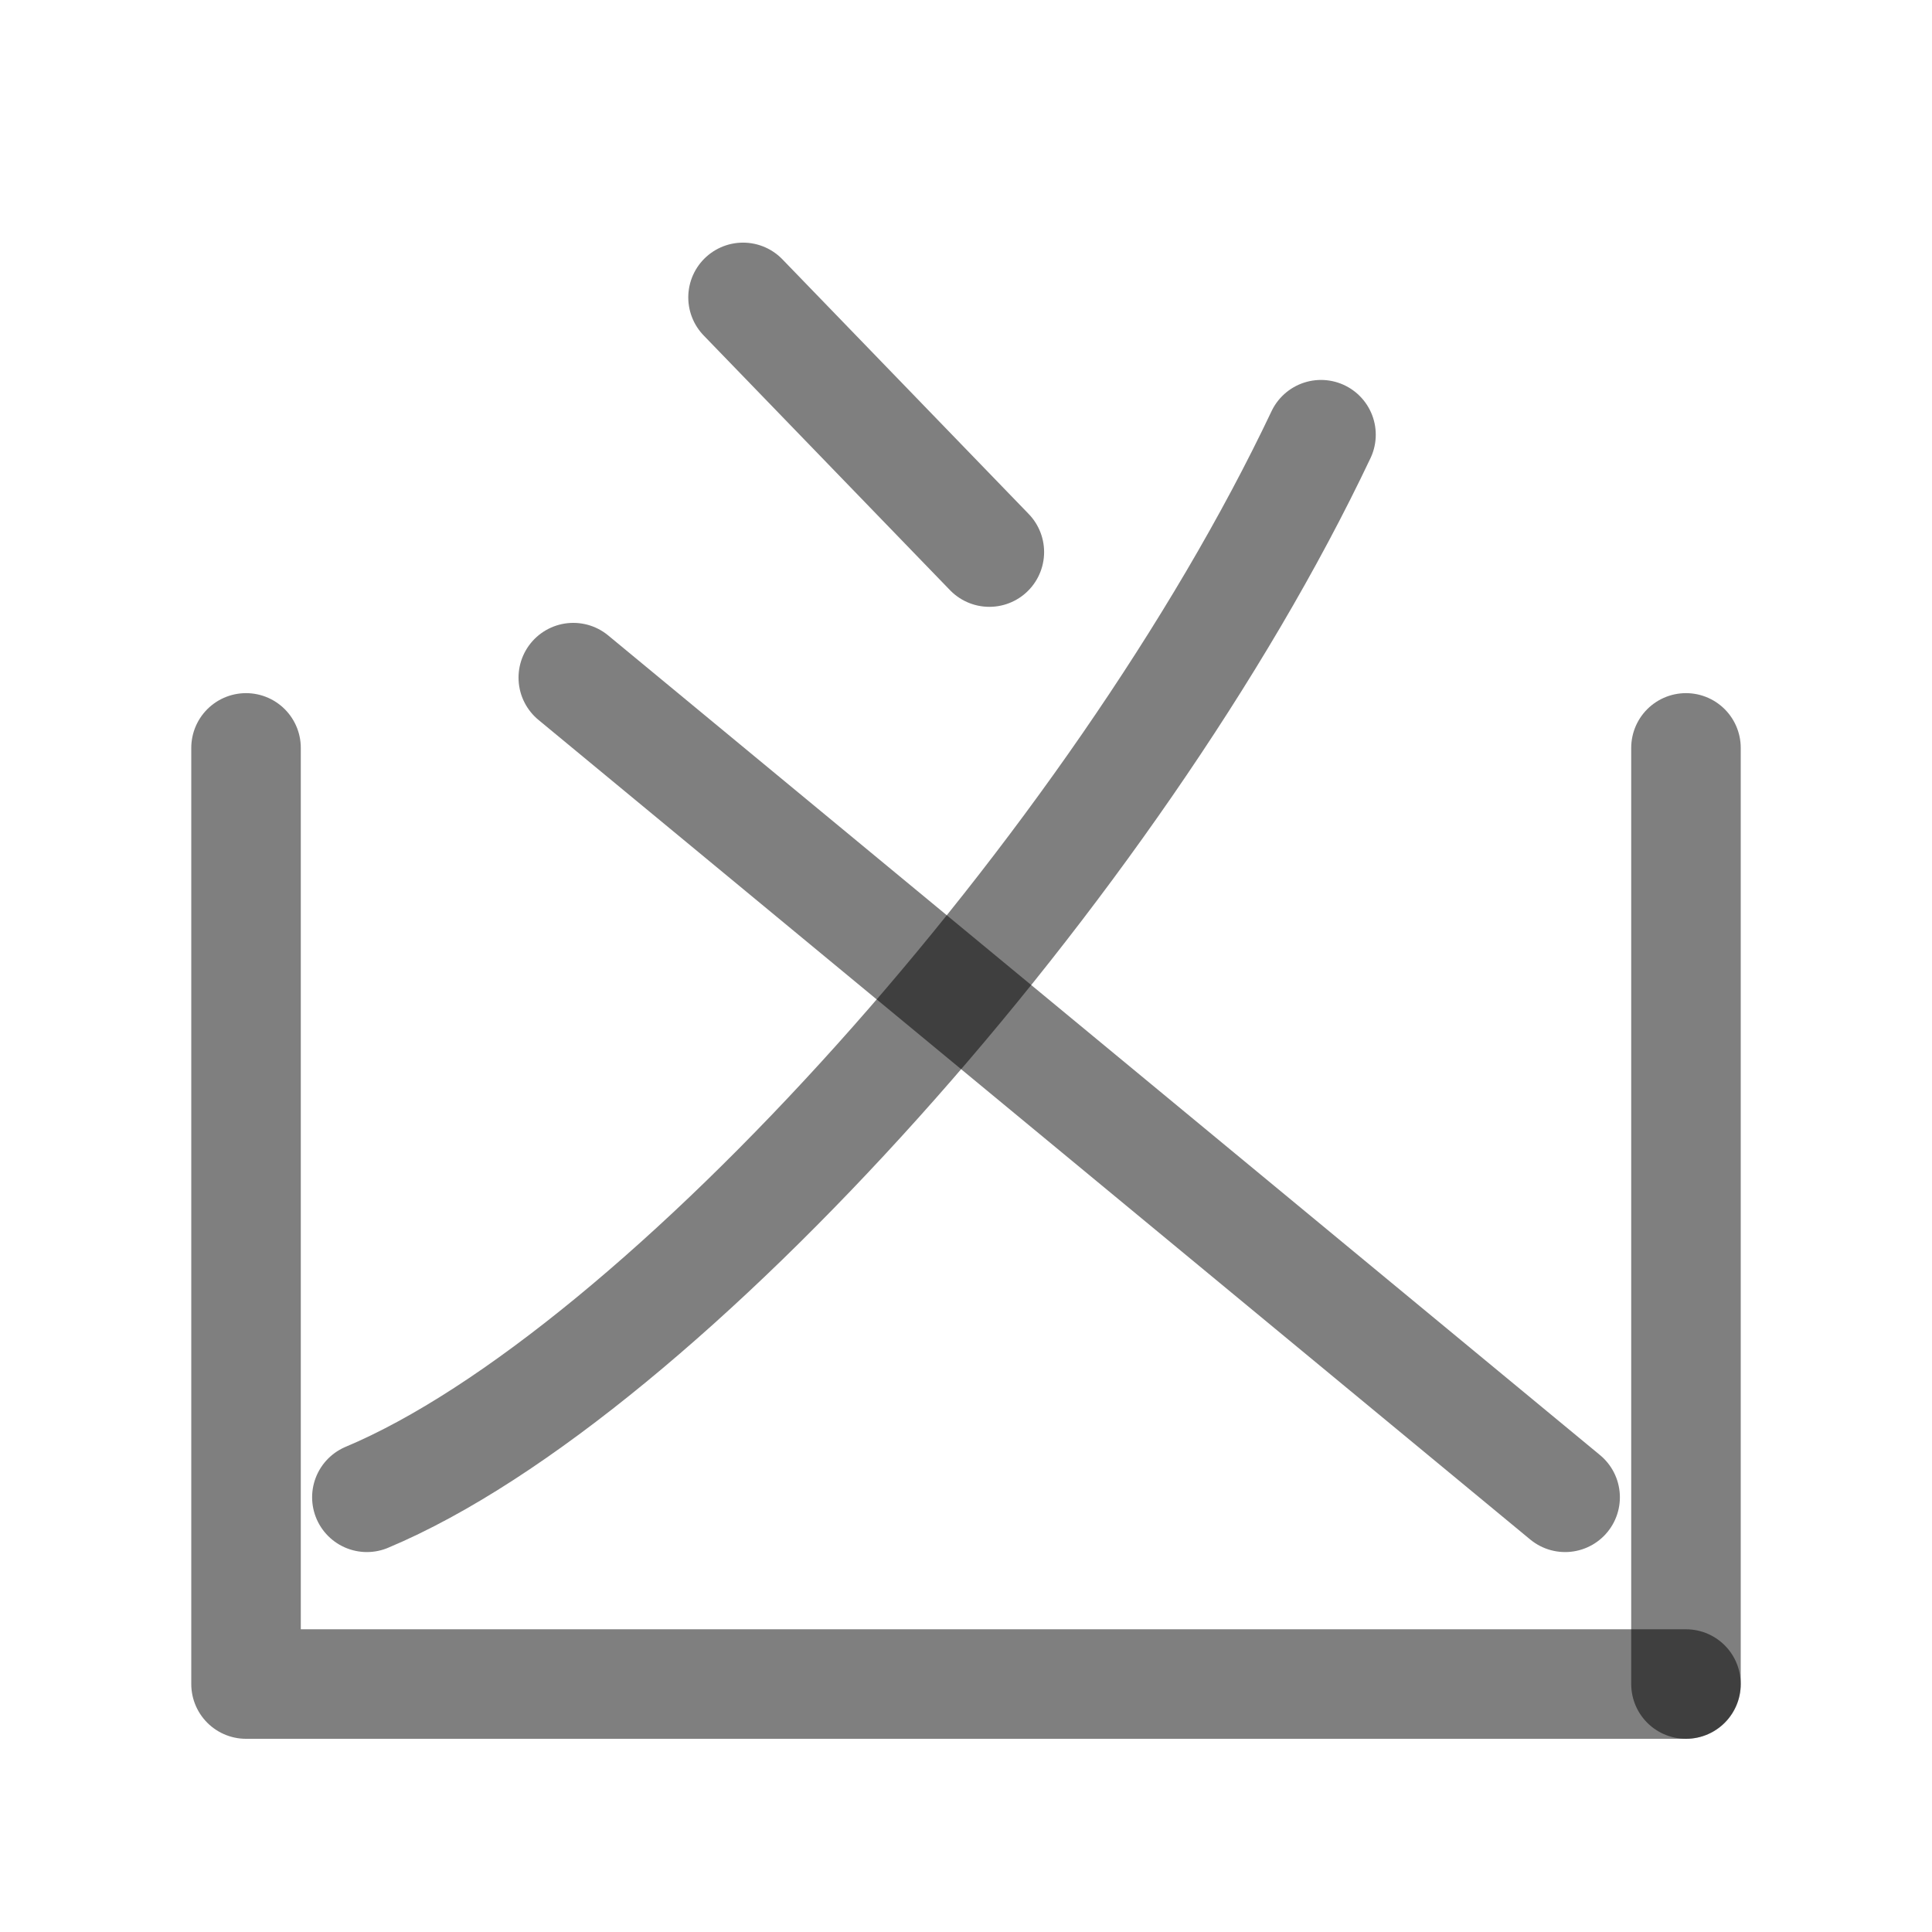
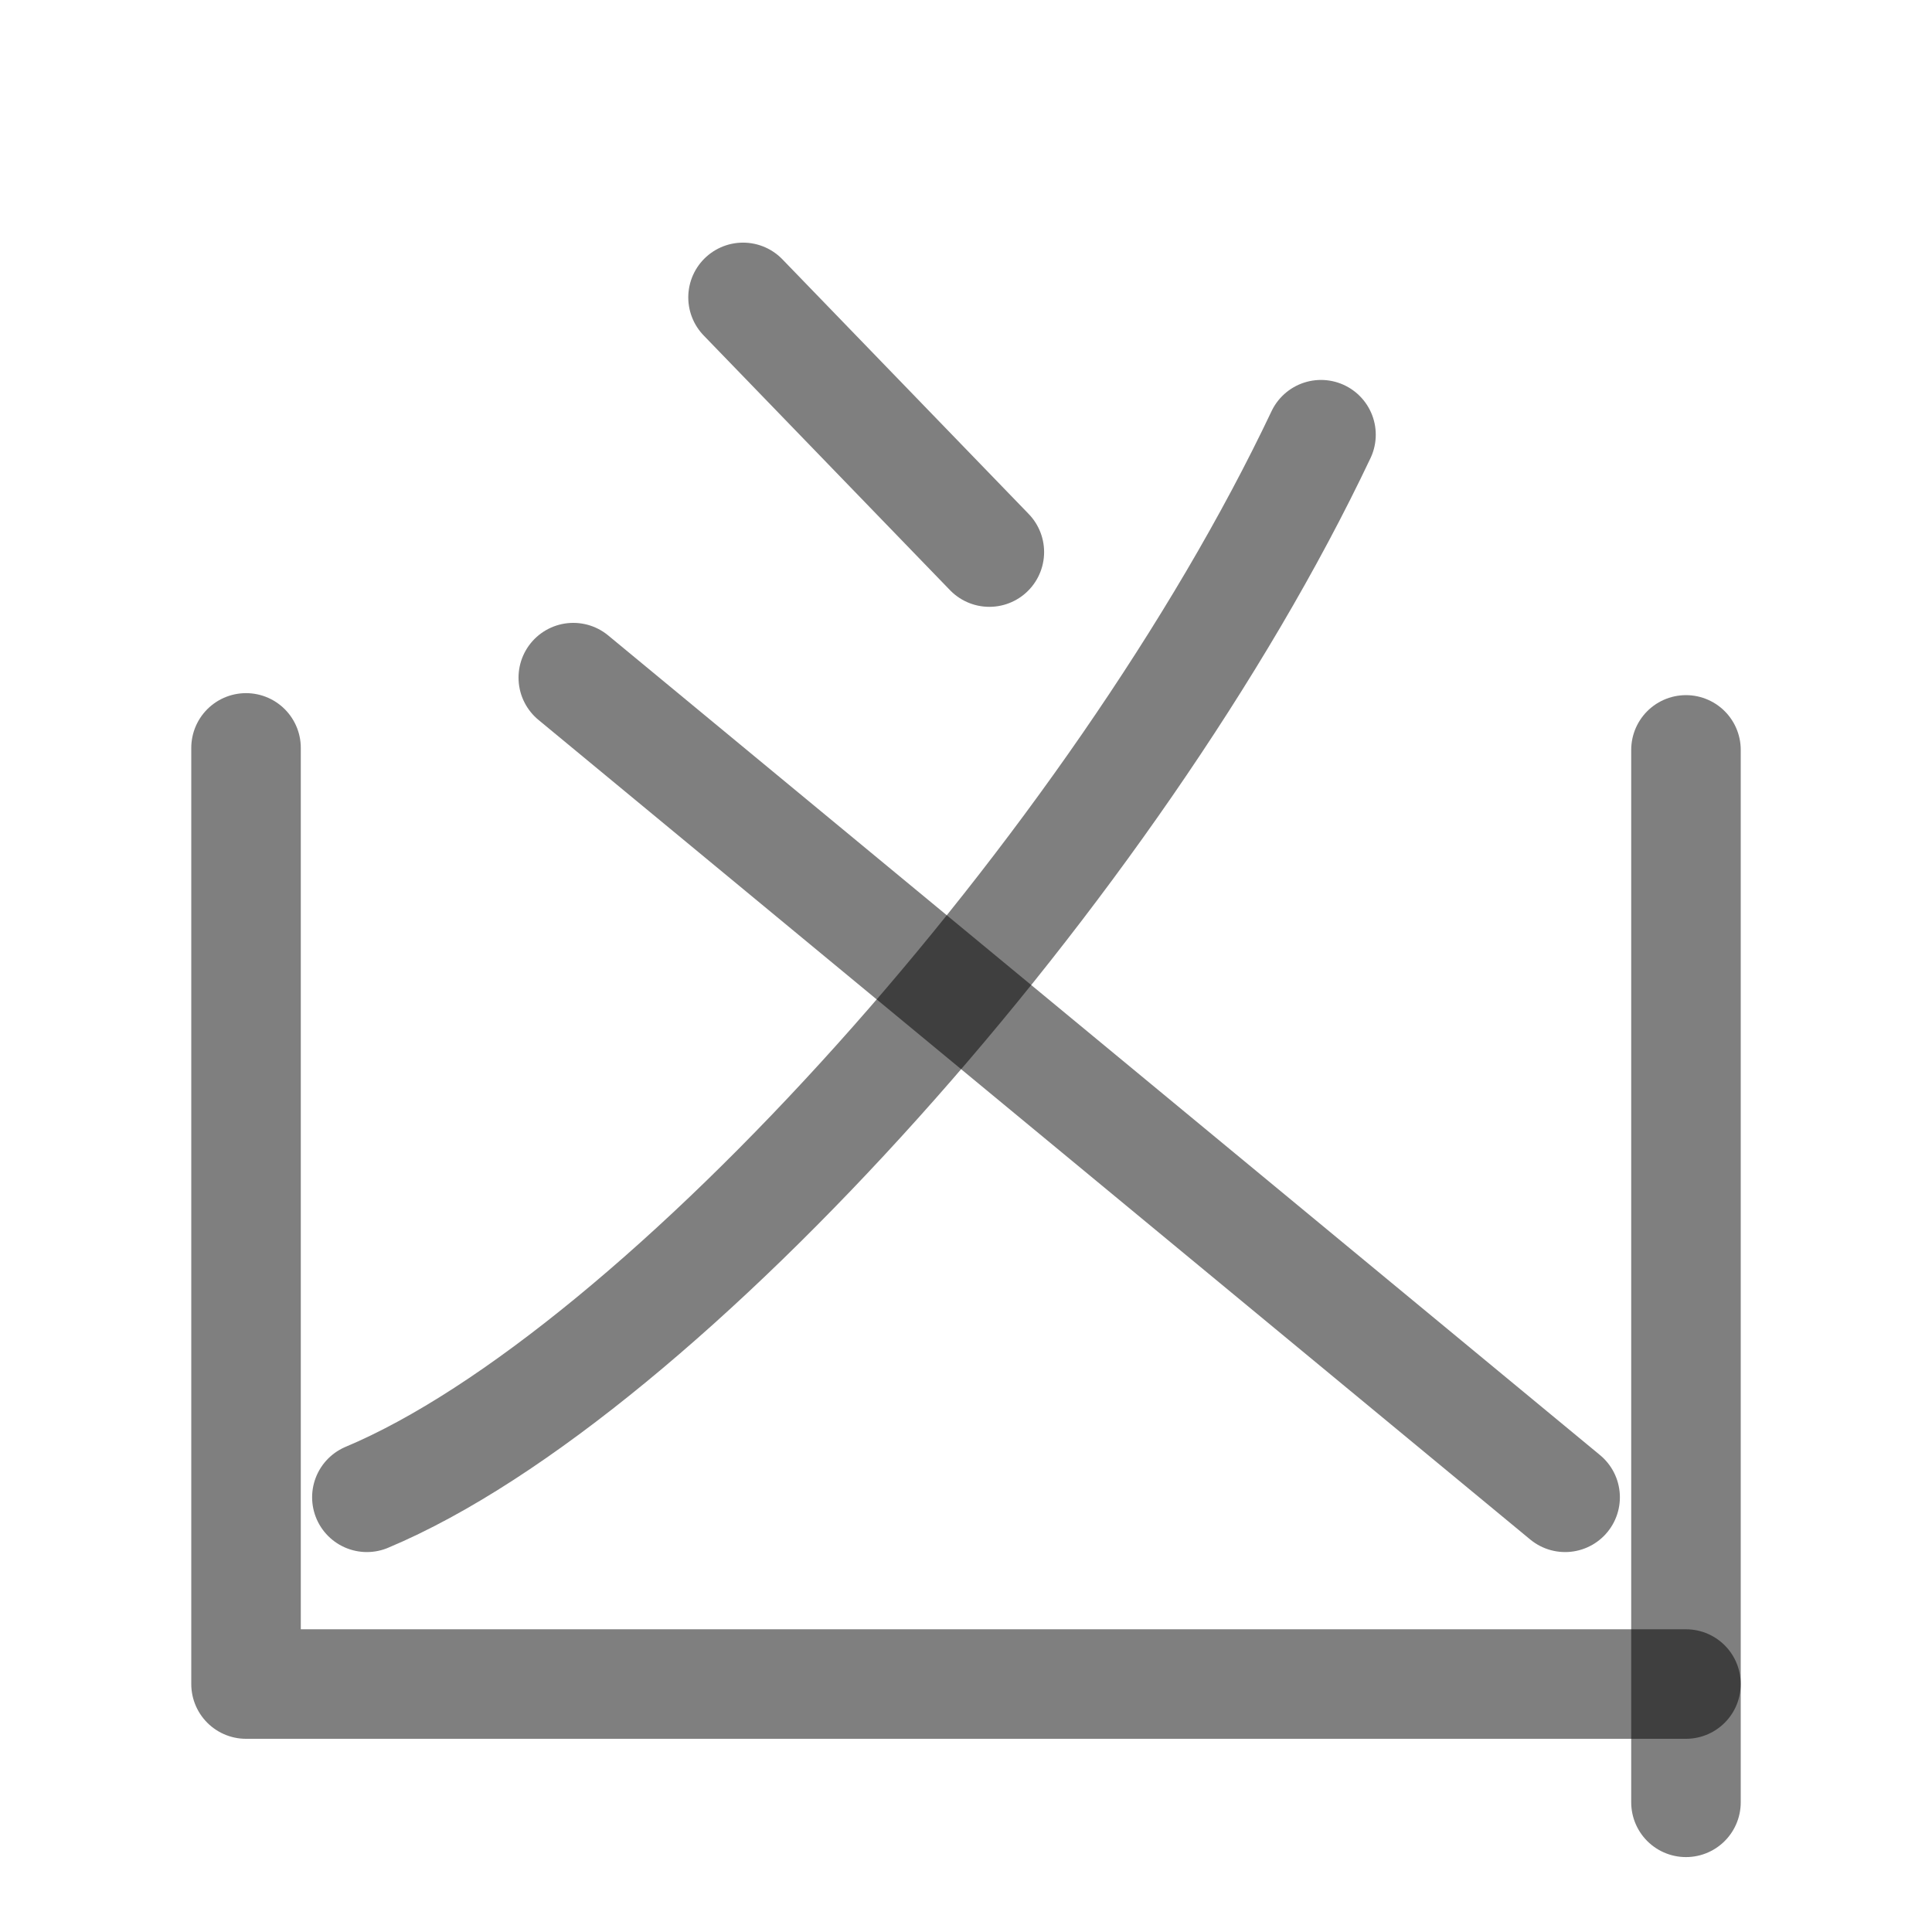
<svg xmlns="http://www.w3.org/2000/svg" width="1000" height="1000" viewBox="0 0 264.583 264.583" version="1.1" id="svg5">
  <defs id="defs2" />
-   <path style="fill:#000000;fill-opacity:1;stroke:#000000;stroke-width:15;stroke-linecap:round;stroke-linejoin:round;stroke-dasharray:none;stroke-opacity:0.5" d="M 230.89,230.625 V 102.424" id="path3677" />
+   <path style="fill:none;fill-opacity:1;stroke:#000000;stroke-width:15;stroke-linecap:round;stroke-linejoin:round;stroke-dasharray:none;stroke-opacity:0.5" d="M 230.89,246.824 V 102.697" id="path3677-3" />
  <path style="fill:none;fill-opacity:1;stroke:#000000;stroke-width:15;stroke-linecap:round;stroke-linejoin:round;stroke-dasharray:none;stroke-opacity:0.5" d="M 33.694,102.424 V 230.625 H 230.89" id="path3679" />
  <path style="fill:none;fill-opacity:1;stroke:#000000;stroke-width:15;stroke-linecap:round;stroke-linejoin:round;stroke-dasharray:none;stroke-opacity:0.5" d="M 180.908,59.532 C 152.958,118.517 90.497,188.155 50.243,205.051" id="path1522" />
  <path style="fill:none;fill-opacity:1;stroke:#000000;stroke-width:15;stroke-linecap:round;stroke-linejoin:round;stroke-dasharray:none;stroke-opacity:0.5" d="M 214.34,205.051 78.511,92.801" id="path1528" />
  <path style="fill:#000000;stroke:#000000;stroke-width:15;stroke-linecap:round;stroke-linejoin:round;stroke-dasharray:none;stroke-opacity:0.5" d="m 101.757,40.727 33.731,34.877" id="path33226" />
</svg>
